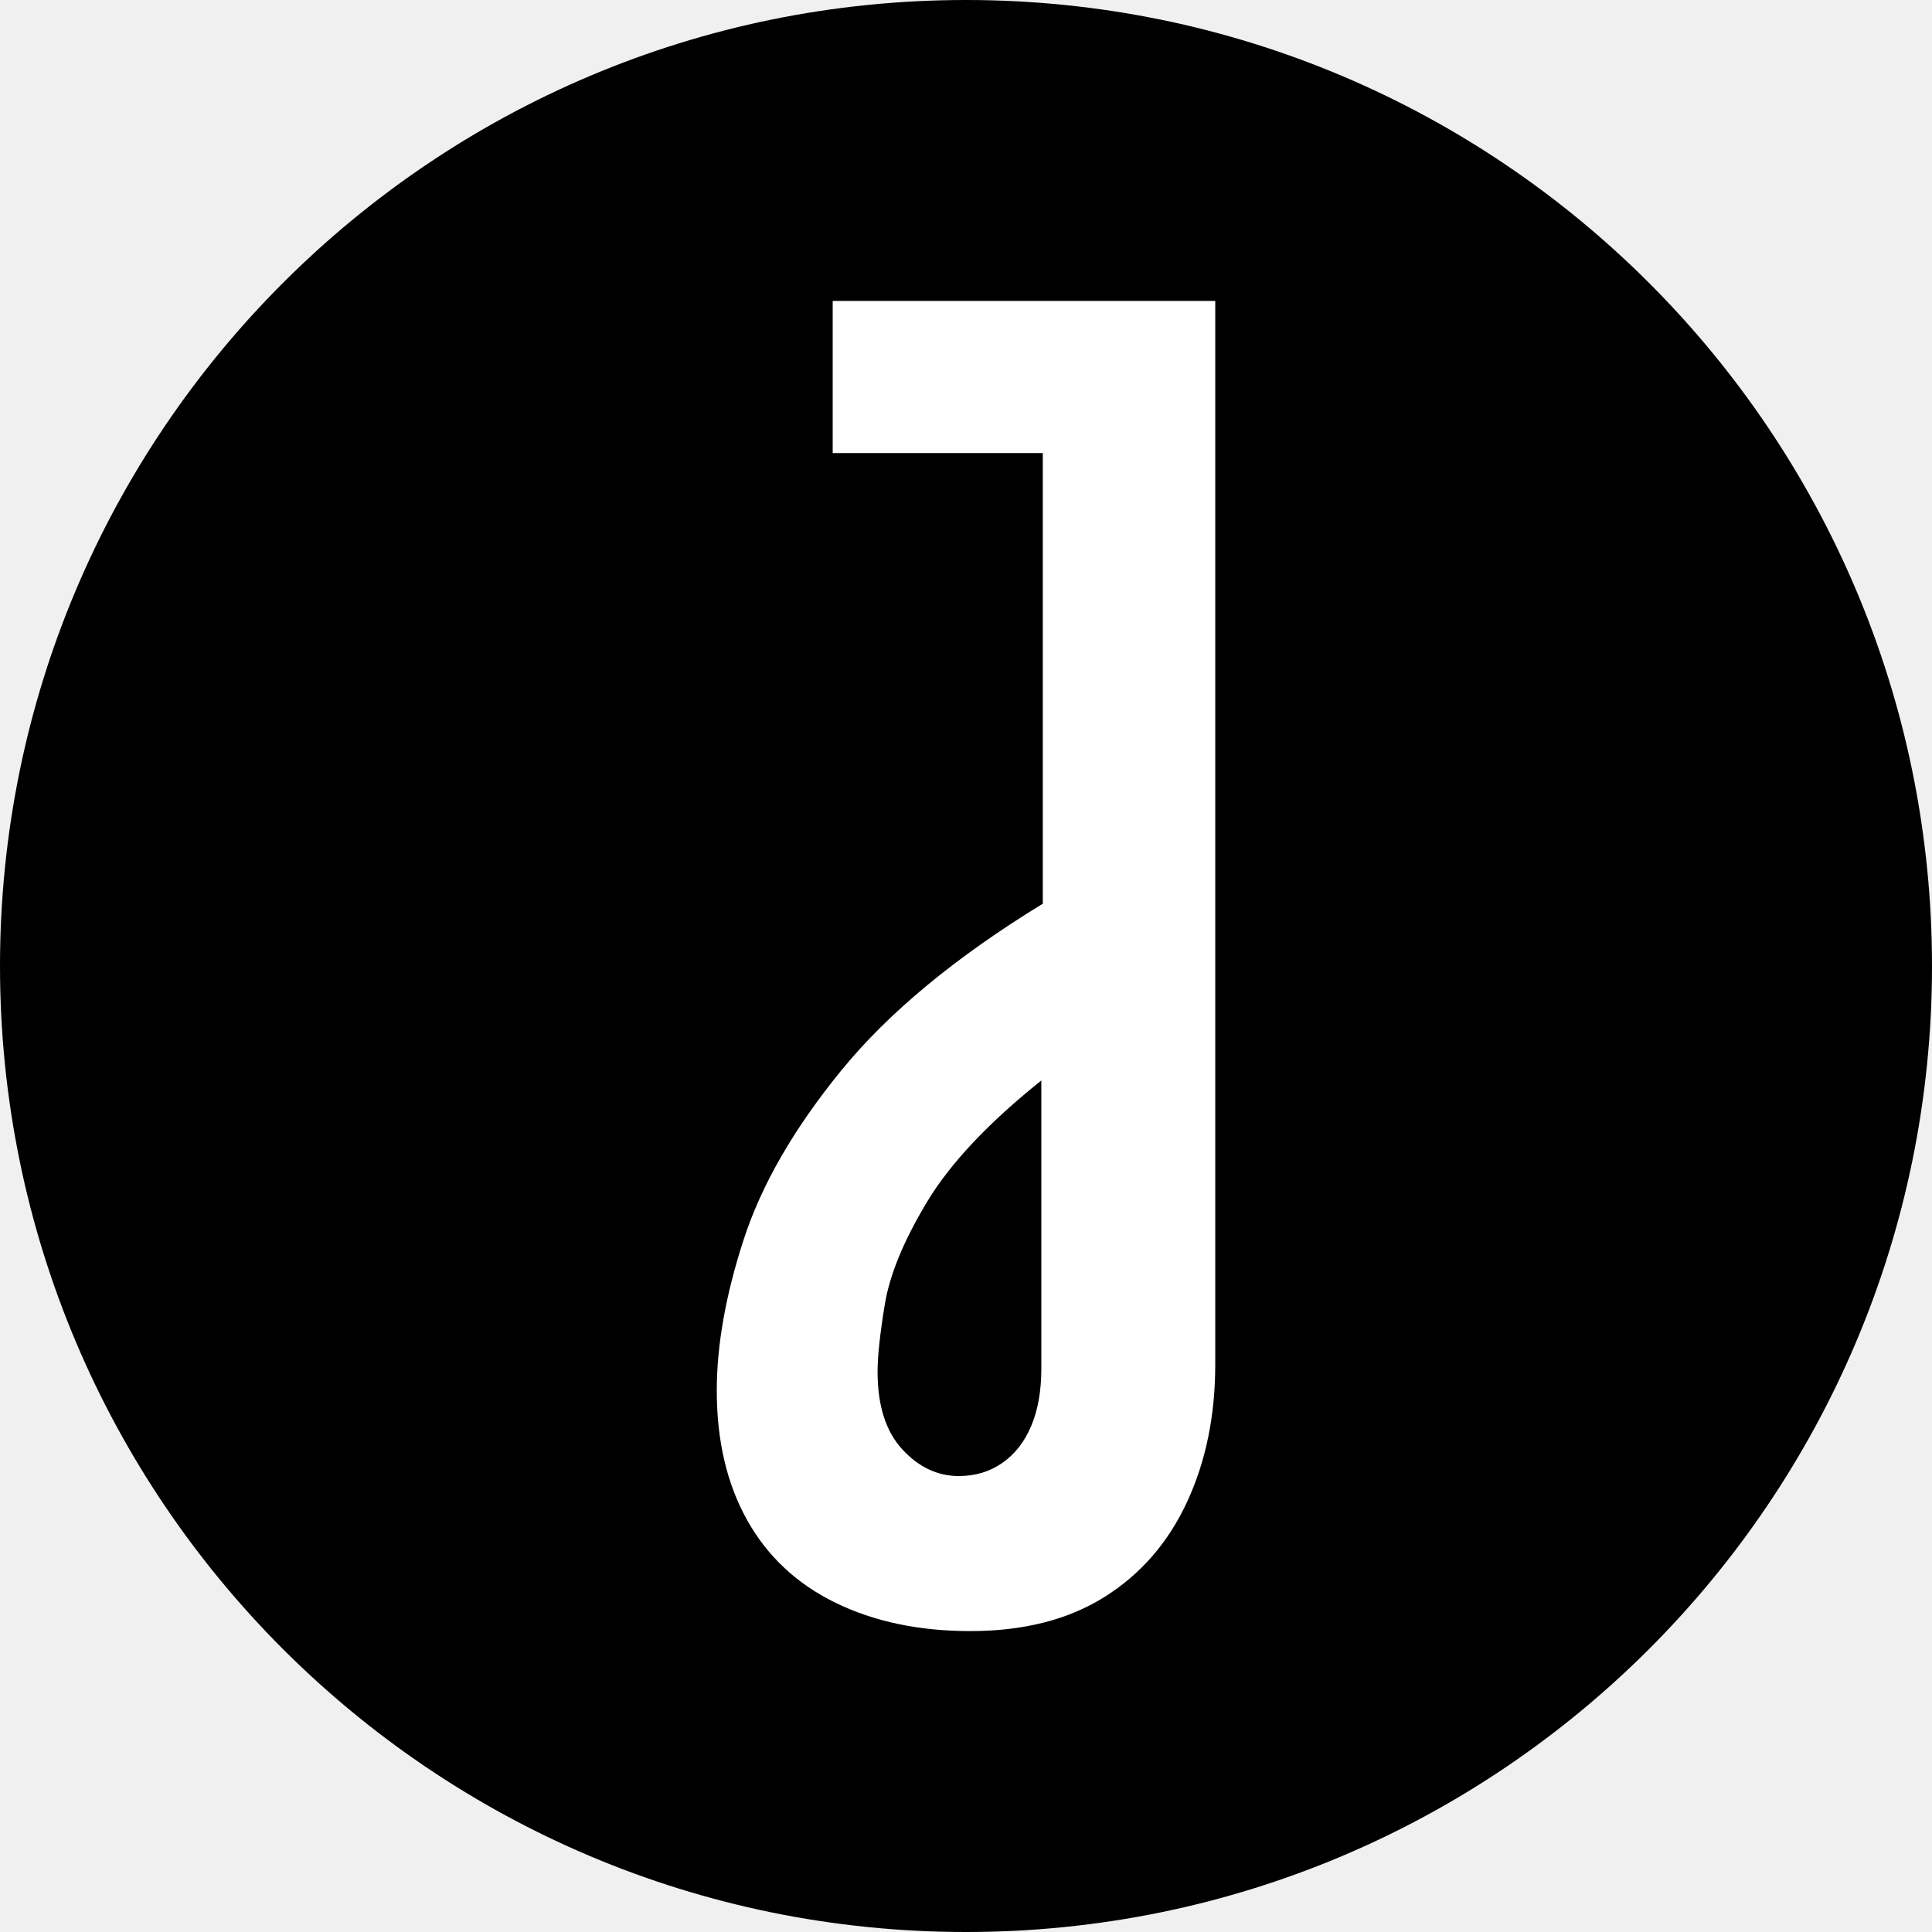
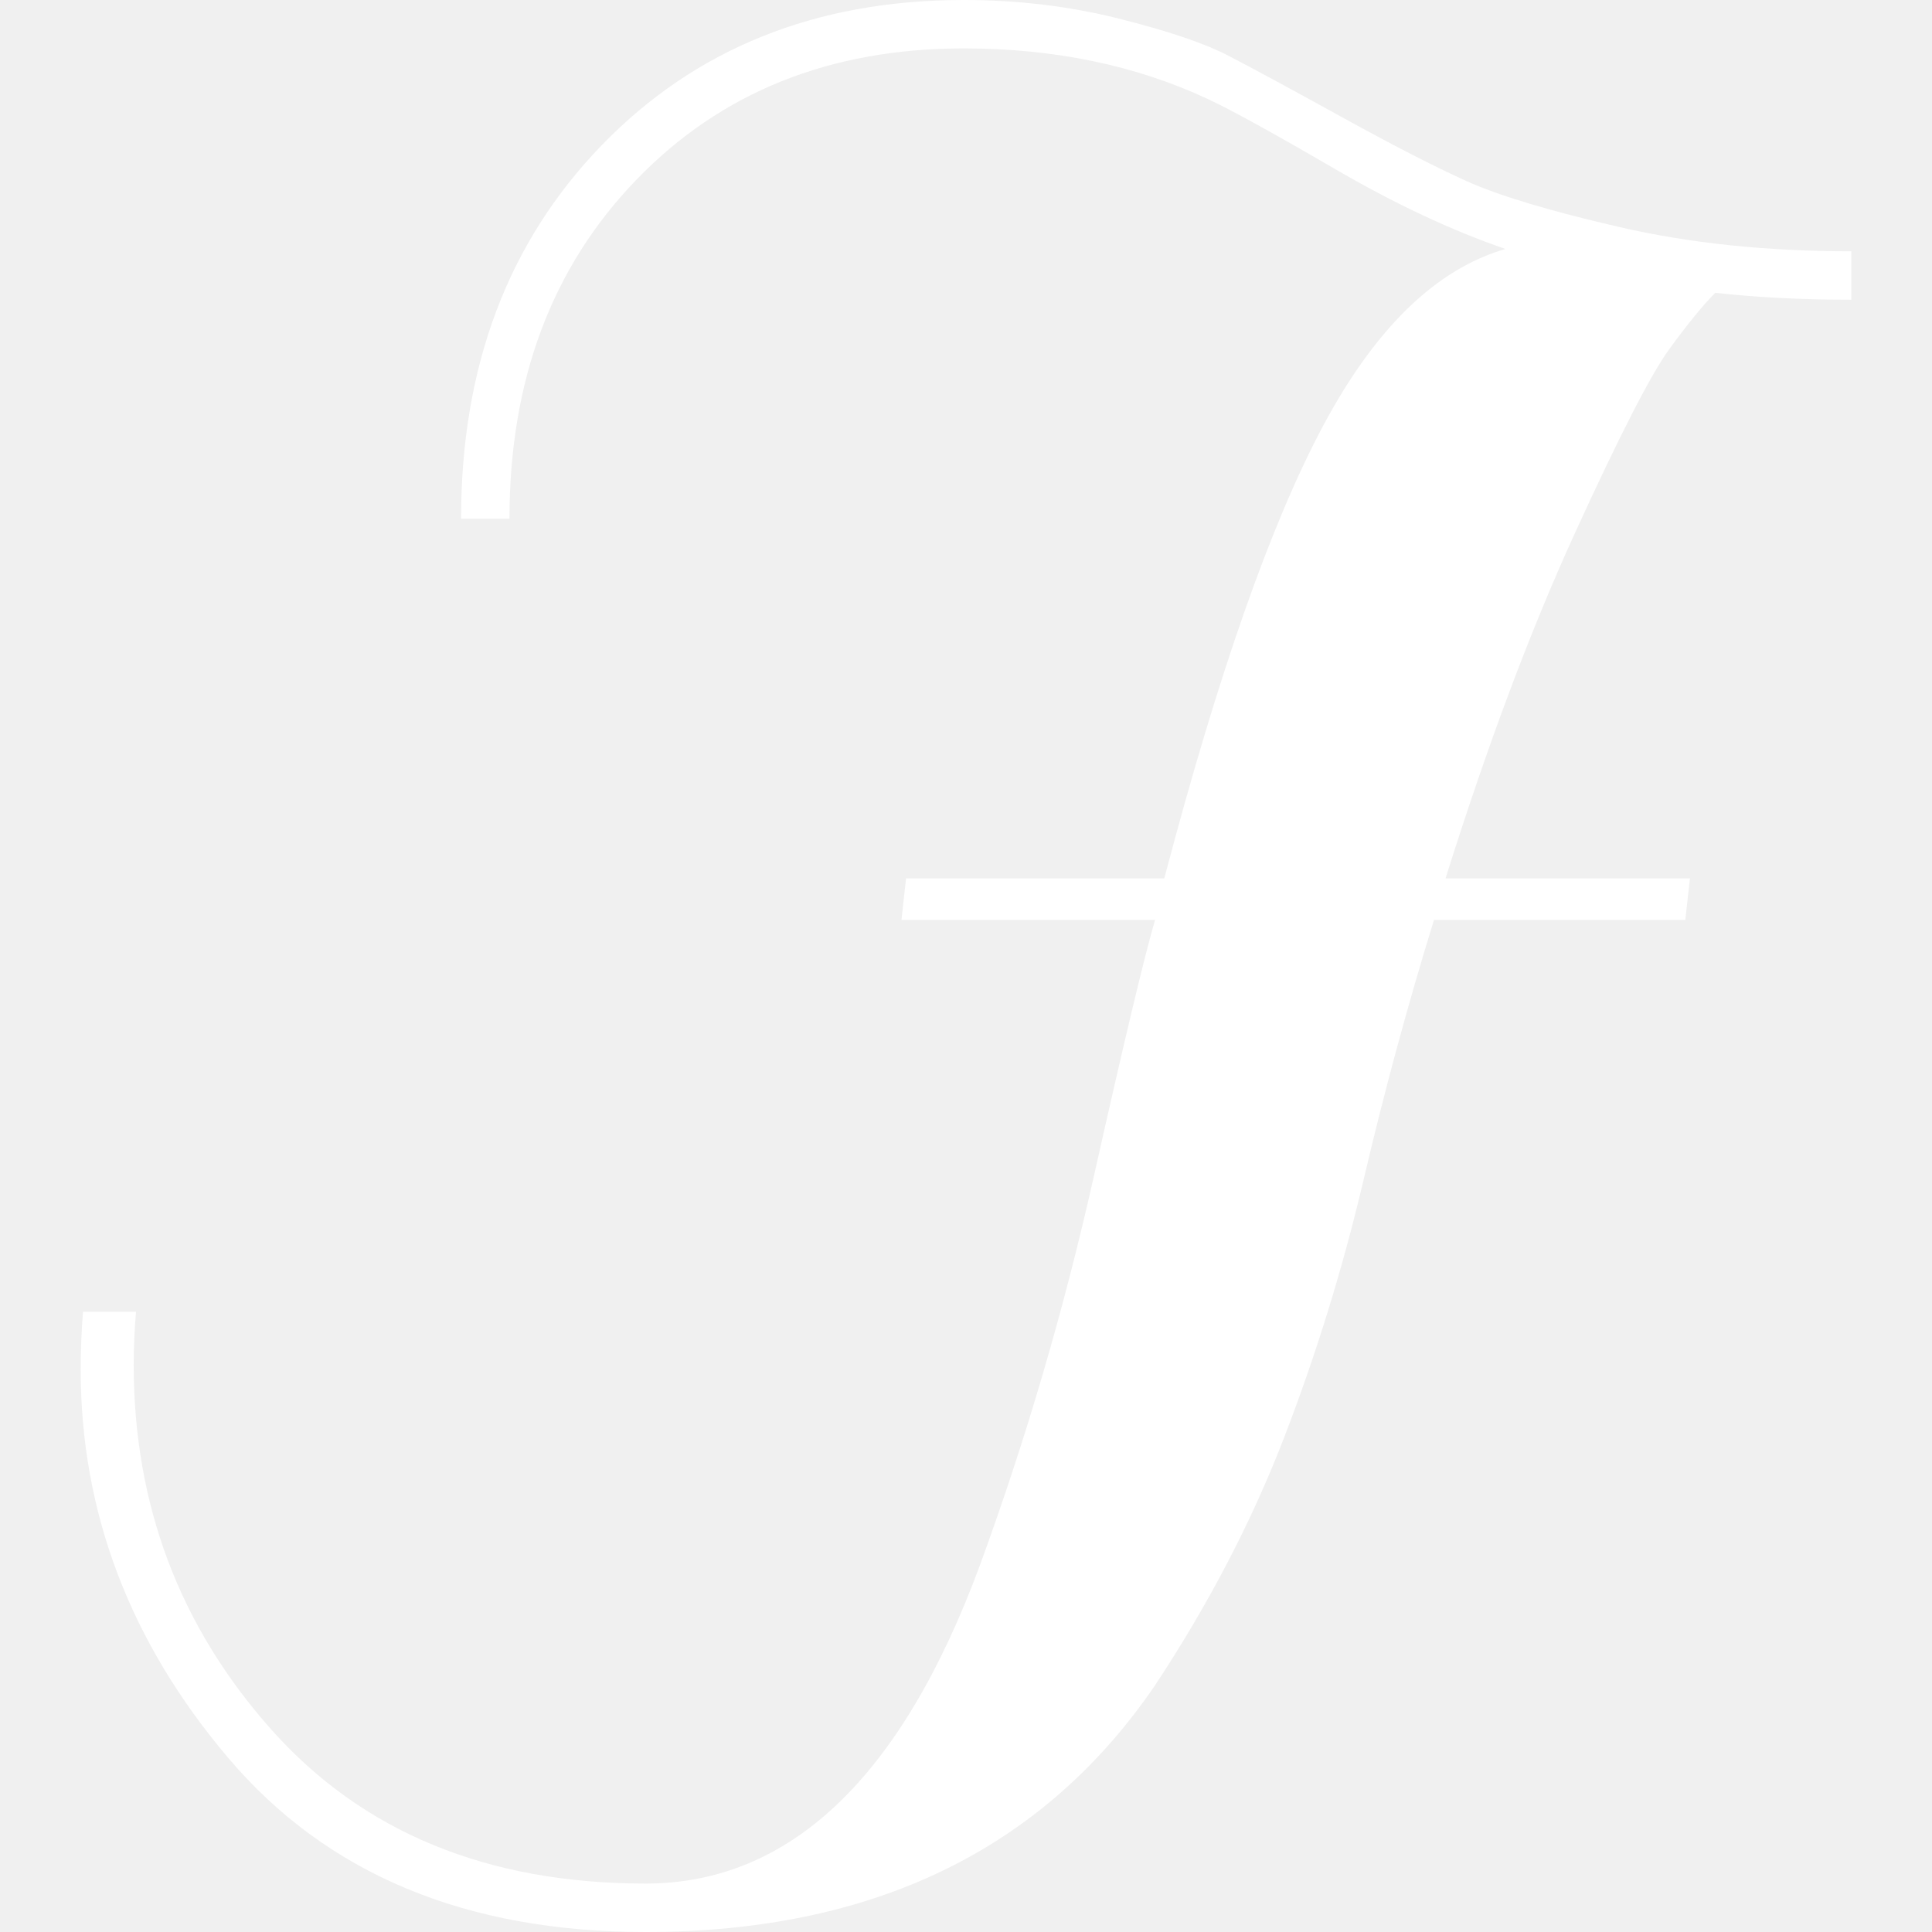
<svg xmlns="http://www.w3.org/2000/svg" version="1.1" id="Layer_1" x="0px" y="0px" viewBox="0 0 72 72" style="enable-background:new 0 0 72 72;" xml:space="preserve">
  <style type="text/css">
	.st0{fill:#FFFFFF;}
</style>
-   <circle cx="36" cy="36" r="36" />
  <g>
-     <path class="st0" d="M36.162,60.786c-1.909,0-3.583-0.352-5.022-1.054c-1.44-0.702-2.538-1.728-3.294-3.078   c-0.756-1.35-1.134-2.961-1.134-4.833c0-1.692,0.332-3.563,0.999-5.615c0.665-2.052,1.881-4.158,3.645-6.318   s4.267-4.229,7.506-6.21V16.884h-7.83v-5.67h14.257V50.85c0,1.908-0.352,3.618-1.054,5.13s-1.728,2.69-3.078,3.537   C39.807,60.362,38.141,60.786,36.162,60.786z M35.729,55.008c0.612,0,1.152-0.162,1.62-0.486s0.828-0.783,1.08-1.377   c0.251-0.594,0.378-1.305,0.378-2.133V40.266c-1.98,1.585-3.402,3.097-4.266,4.536c-0.864,1.44-1.387,2.709-1.566,3.807   c-0.181,1.098-0.27,1.935-0.27,2.512c0,1.259,0.305,2.222,0.918,2.889C34.235,54.675,34.938,55.008,35.729,55.008z" />
+     <path class="st0" d="M35.913,1.804c-4.983,0-9.05,1.633-12.2,4.898c-3.151,3.265-4.726,7.475-4.726,12.63h-1.804   c0-5.671,1.746-10.31,5.241-13.919C25.918,1.804,30.416,0,35.913,0c2.005,0,3.924,0.23,5.757,0.687   c1.832,0.459,3.193,0.918,4.081,1.375c0.887,0.459,2.291,1.218,4.21,2.277c1.919,1.06,3.48,1.862,4.683,2.406   s3.107,1.117,5.714,1.718c2.606,0.602,5.484,0.902,8.635,0.902v1.805c-1.833,0-3.522-0.086-5.07-0.258   c-0.459,0.459-1.03,1.16-1.718,2.105c-0.687,0.945-1.862,3.237-3.523,6.873c-1.661,3.638-3.265,7.92-4.811,12.845h9.108   l-0.172,1.547h-9.366c-0.974,3.151-1.847,6.373-2.62,9.666c-0.774,3.294-1.762,6.502-2.965,9.623   c-1.203,3.121-2.807,6.2-4.811,9.236C38.864,68.934,32.533,72,24.058,72c-6.702,0-11.887-2.163-15.552-6.487   c-3.667-4.325-5.499-9.151-5.499-14.478c0-0.687,0.028-1.402,0.086-2.148h1.976c-0.058,0.688-0.086,1.347-0.086,1.977   c0,5.212,1.704,9.736,5.113,13.575c3.407,3.837,8.061,5.756,13.962,5.756c5.383,0,9.537-3.952,12.458-11.857   c1.718-4.697,3.136-9.536,4.253-14.52c1.117-4.983,1.875-8.162,2.277-9.537h-9.451l0.171-1.547h9.624   c2.004-7.616,3.98-13.244,5.928-16.883c1.947-3.636,4.21-5.827,6.788-6.573c-2.006-0.687-4.14-1.689-6.401-3.007   c-2.263-1.317-3.824-2.176-4.683-2.577C42.328,2.435,39.293,1.804,35.913,1.804z" />
  </g>
</svg>
